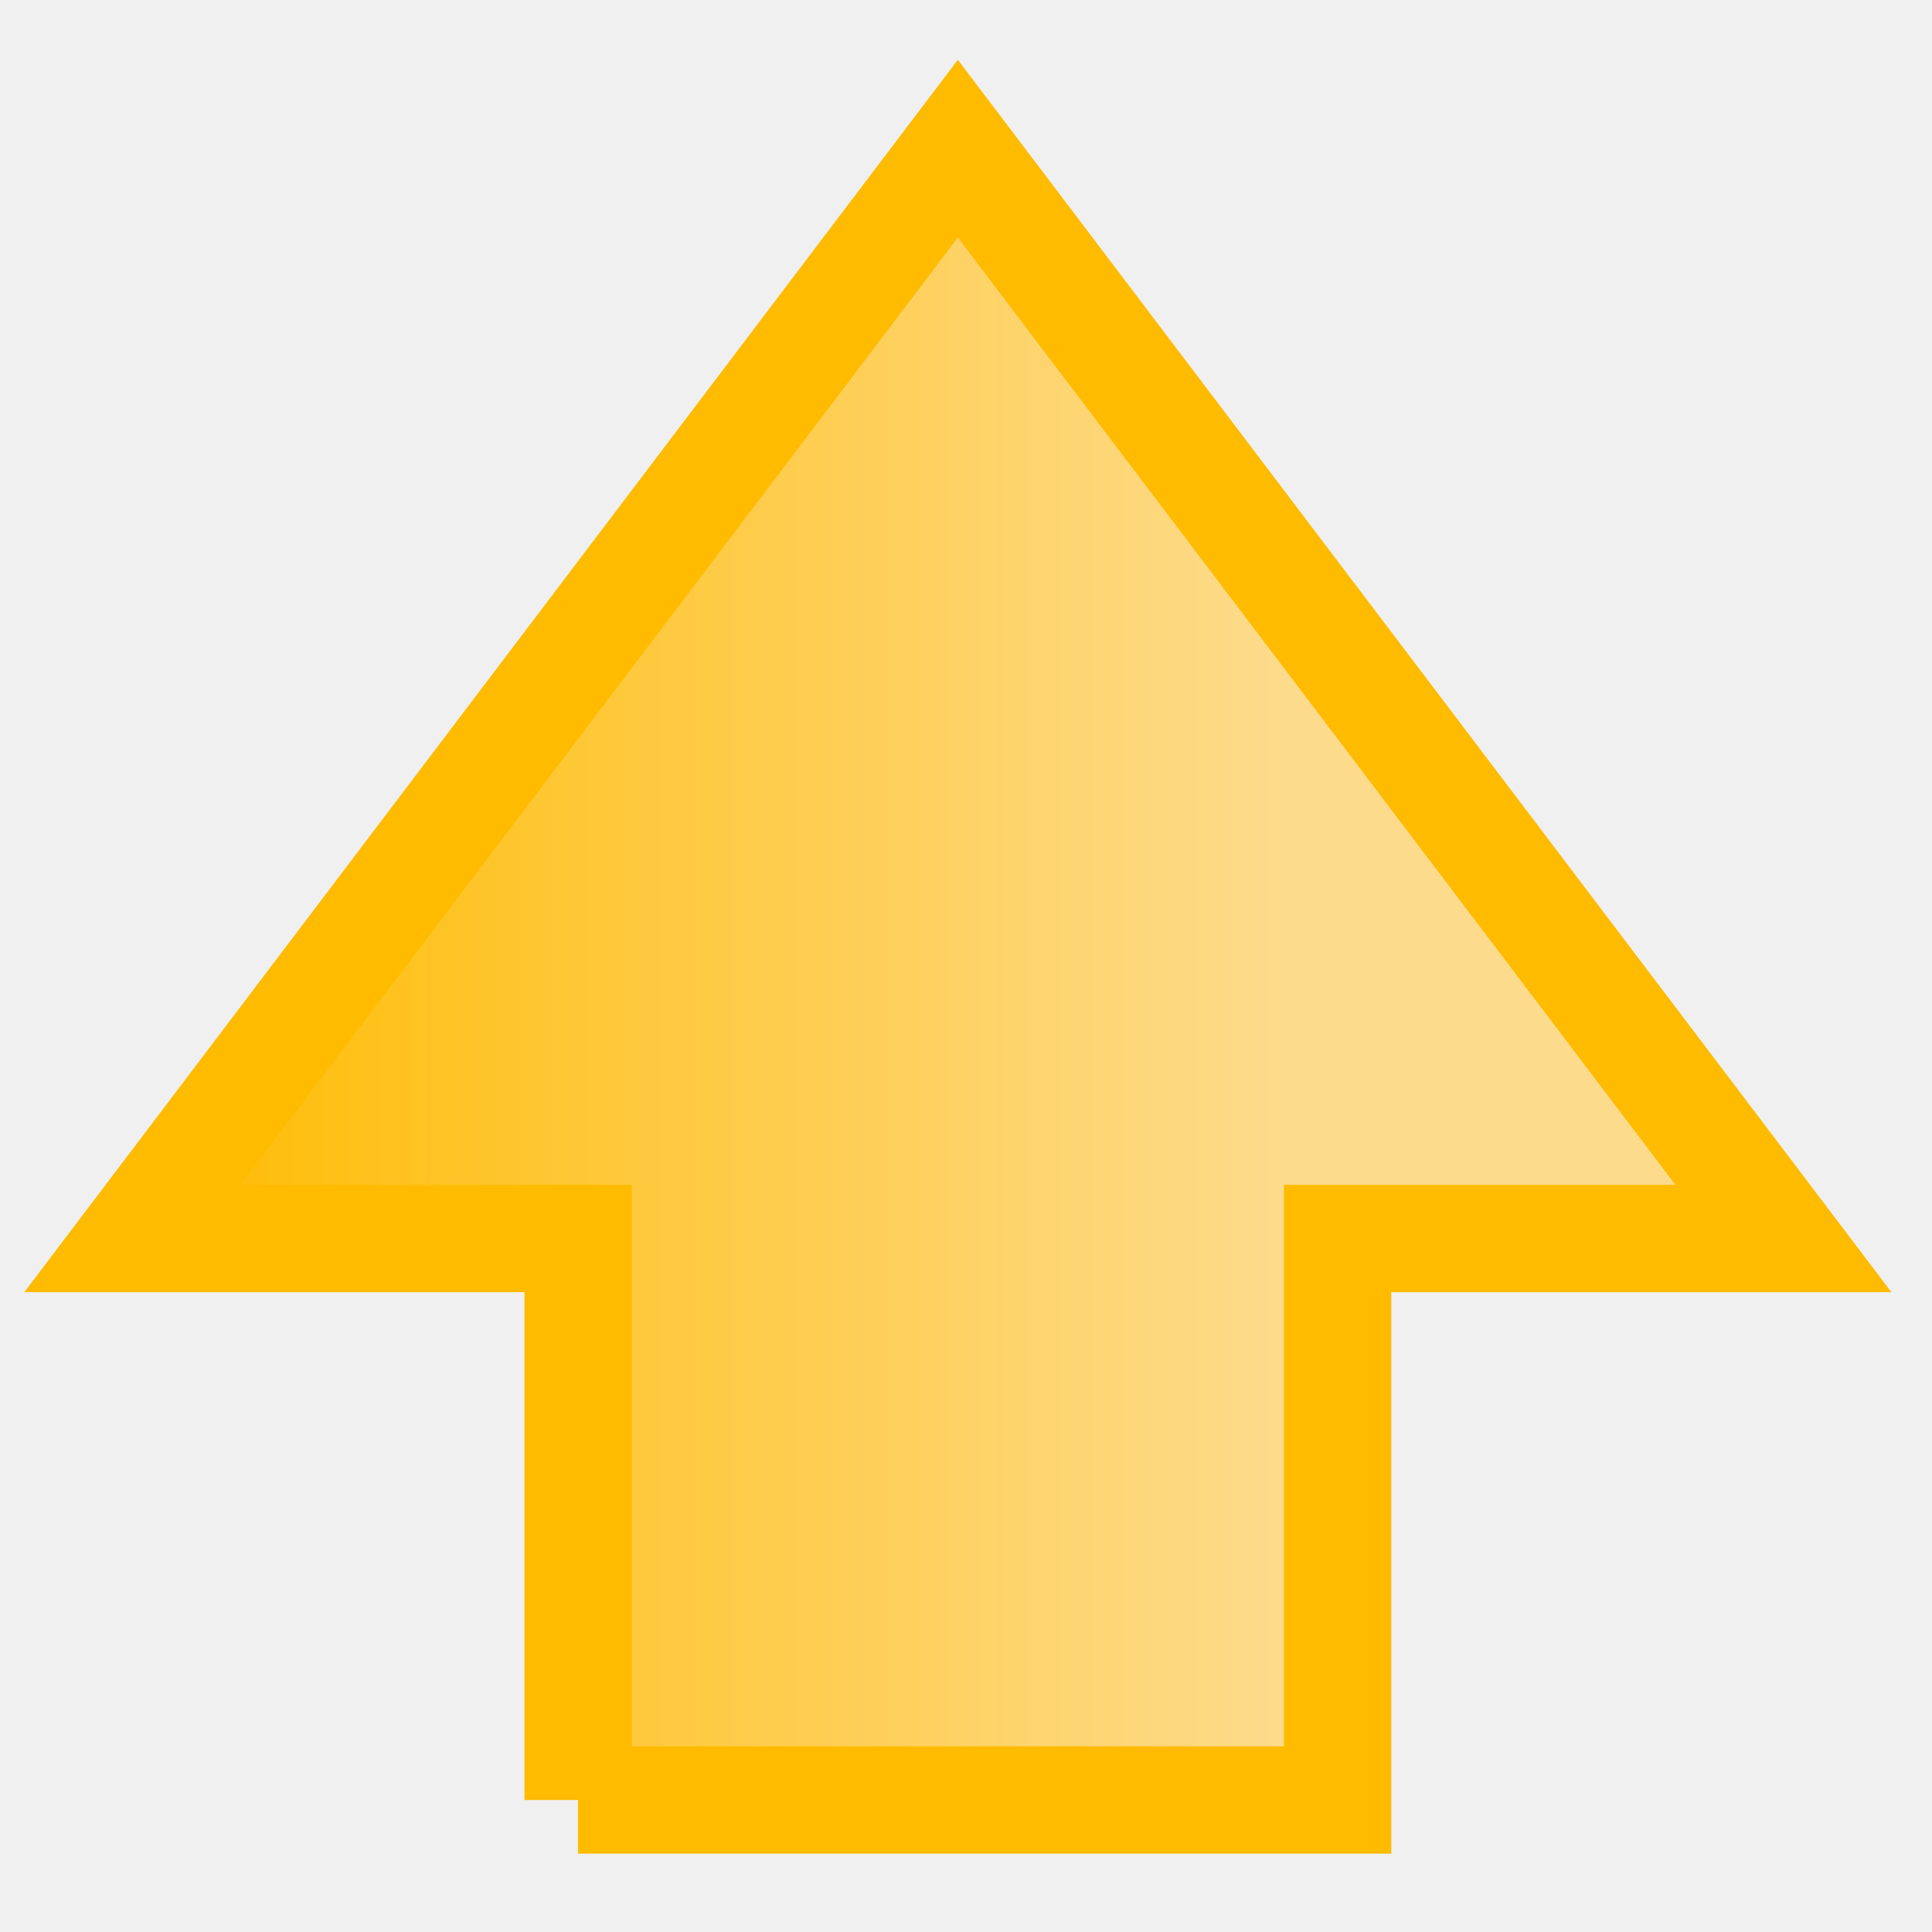
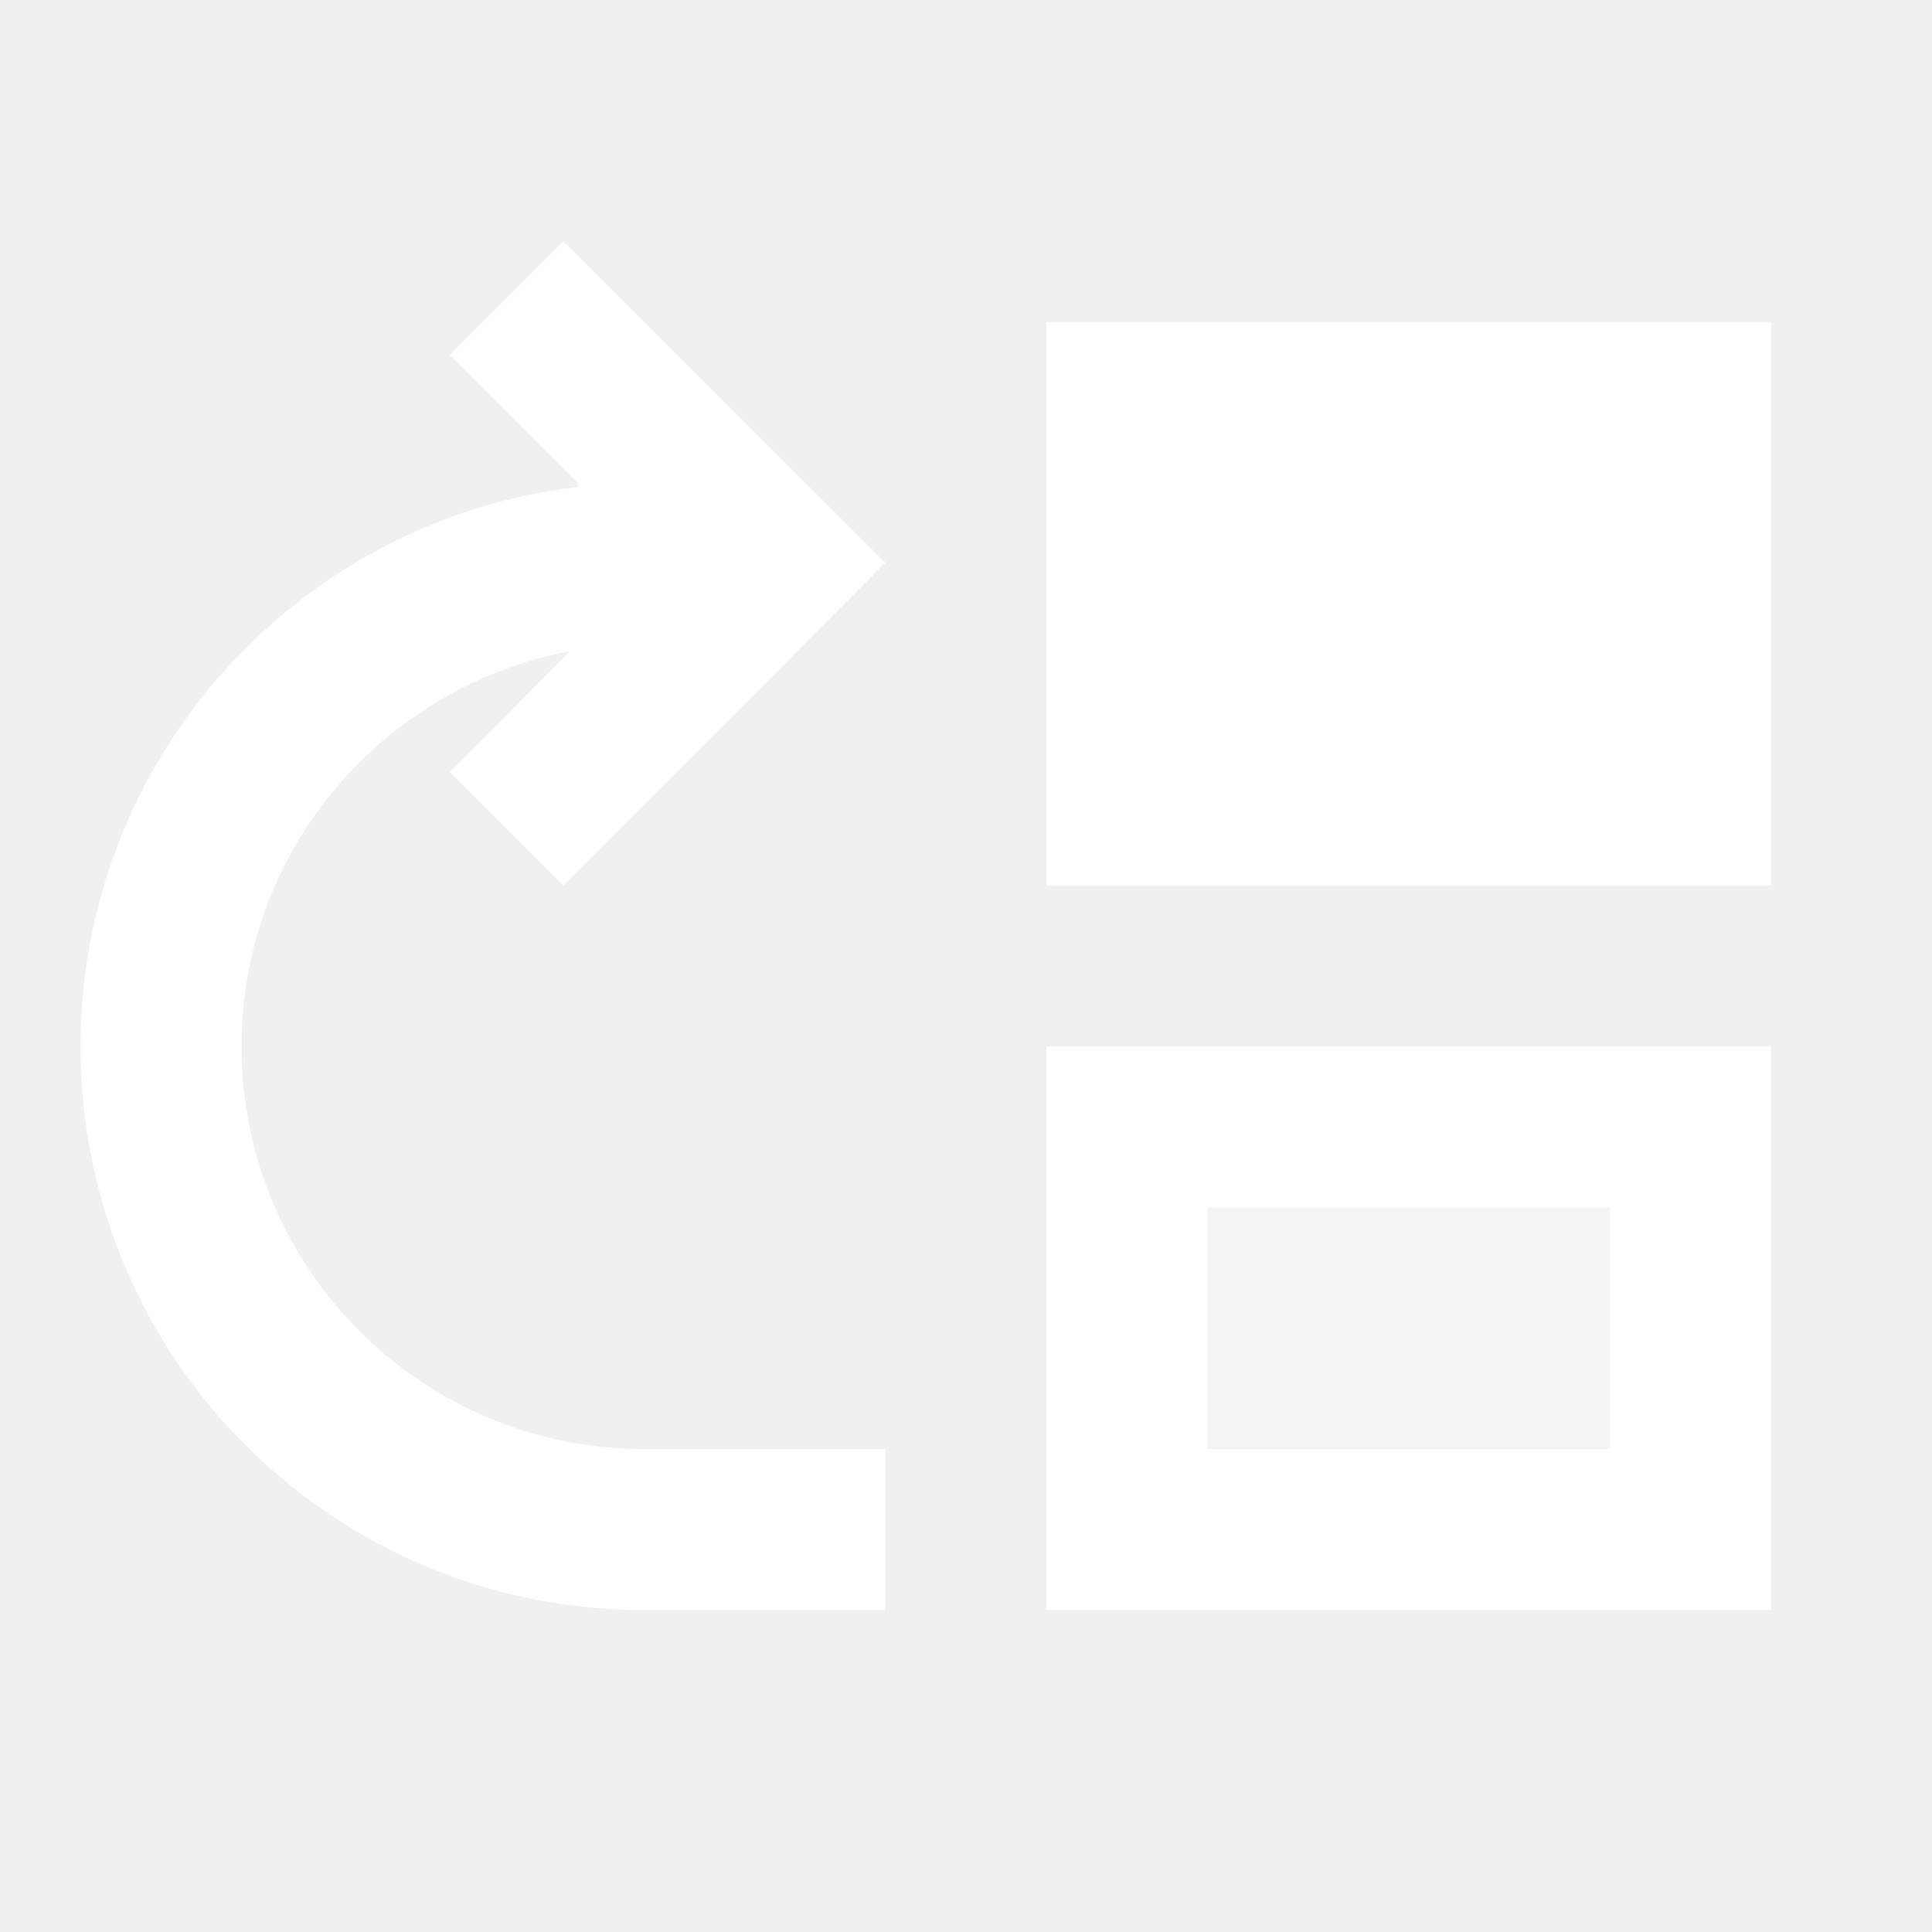
- <svg xmlns="http://www.w3.org/2000/svg" viewBox="0 0 18 18">
-   <defs>
-     <linearGradient y2="0" x2="0.7" y1="0" x1="0" id="svg_74">
-       <stop stop-opacity="1" stop-color="#ffbb00" offset="0" />
-       <stop stop-opacity="1" stop-color="#fddb8c" offset="1" />
-     </linearGradient>
-   </defs>
-   <path stroke="#ffbb00" fill="url(#svg_74)" id="svg_33" d="m5.385,16.77l7.077,0l0,-5.231l4.154,0l-7.692,-10.154l-7.692,10.154l4.154,0l0,5.231z" />
+ <svg xmlns="http://www.w3.org/2000/svg" enable-background="new 0 0 24 24" height="24px" viewBox="0 0 24 24" width="24px" fill="#FFFFFF">
+   <g>
+     <rect fill="none" height="24" width="24" />
+   </g>
+   <g>
+     <g>
+       <rect height="3" opacity=".3" width="5" x="15" y="15" />
+       <path d="M3,13c0-2.45,1.76-4.47,4.08-4.91L5.59,9.59L7,11l4-4.01L7,3L5.59,4.41l1.58,1.58l0,0.06C3.7,6.46,1,9.42,1,13 c0,3.87,3.13,7,7,7h3v-2H8C5.24,18,3,15.76,3,13z" />
+       <path d="M13,13v7h9v-7H13z M20,18h-5v-3h5V18z" />
+       <rect height="7" width="9" x="13" y="4" />
+     </g>
+   </g>
</svg>
